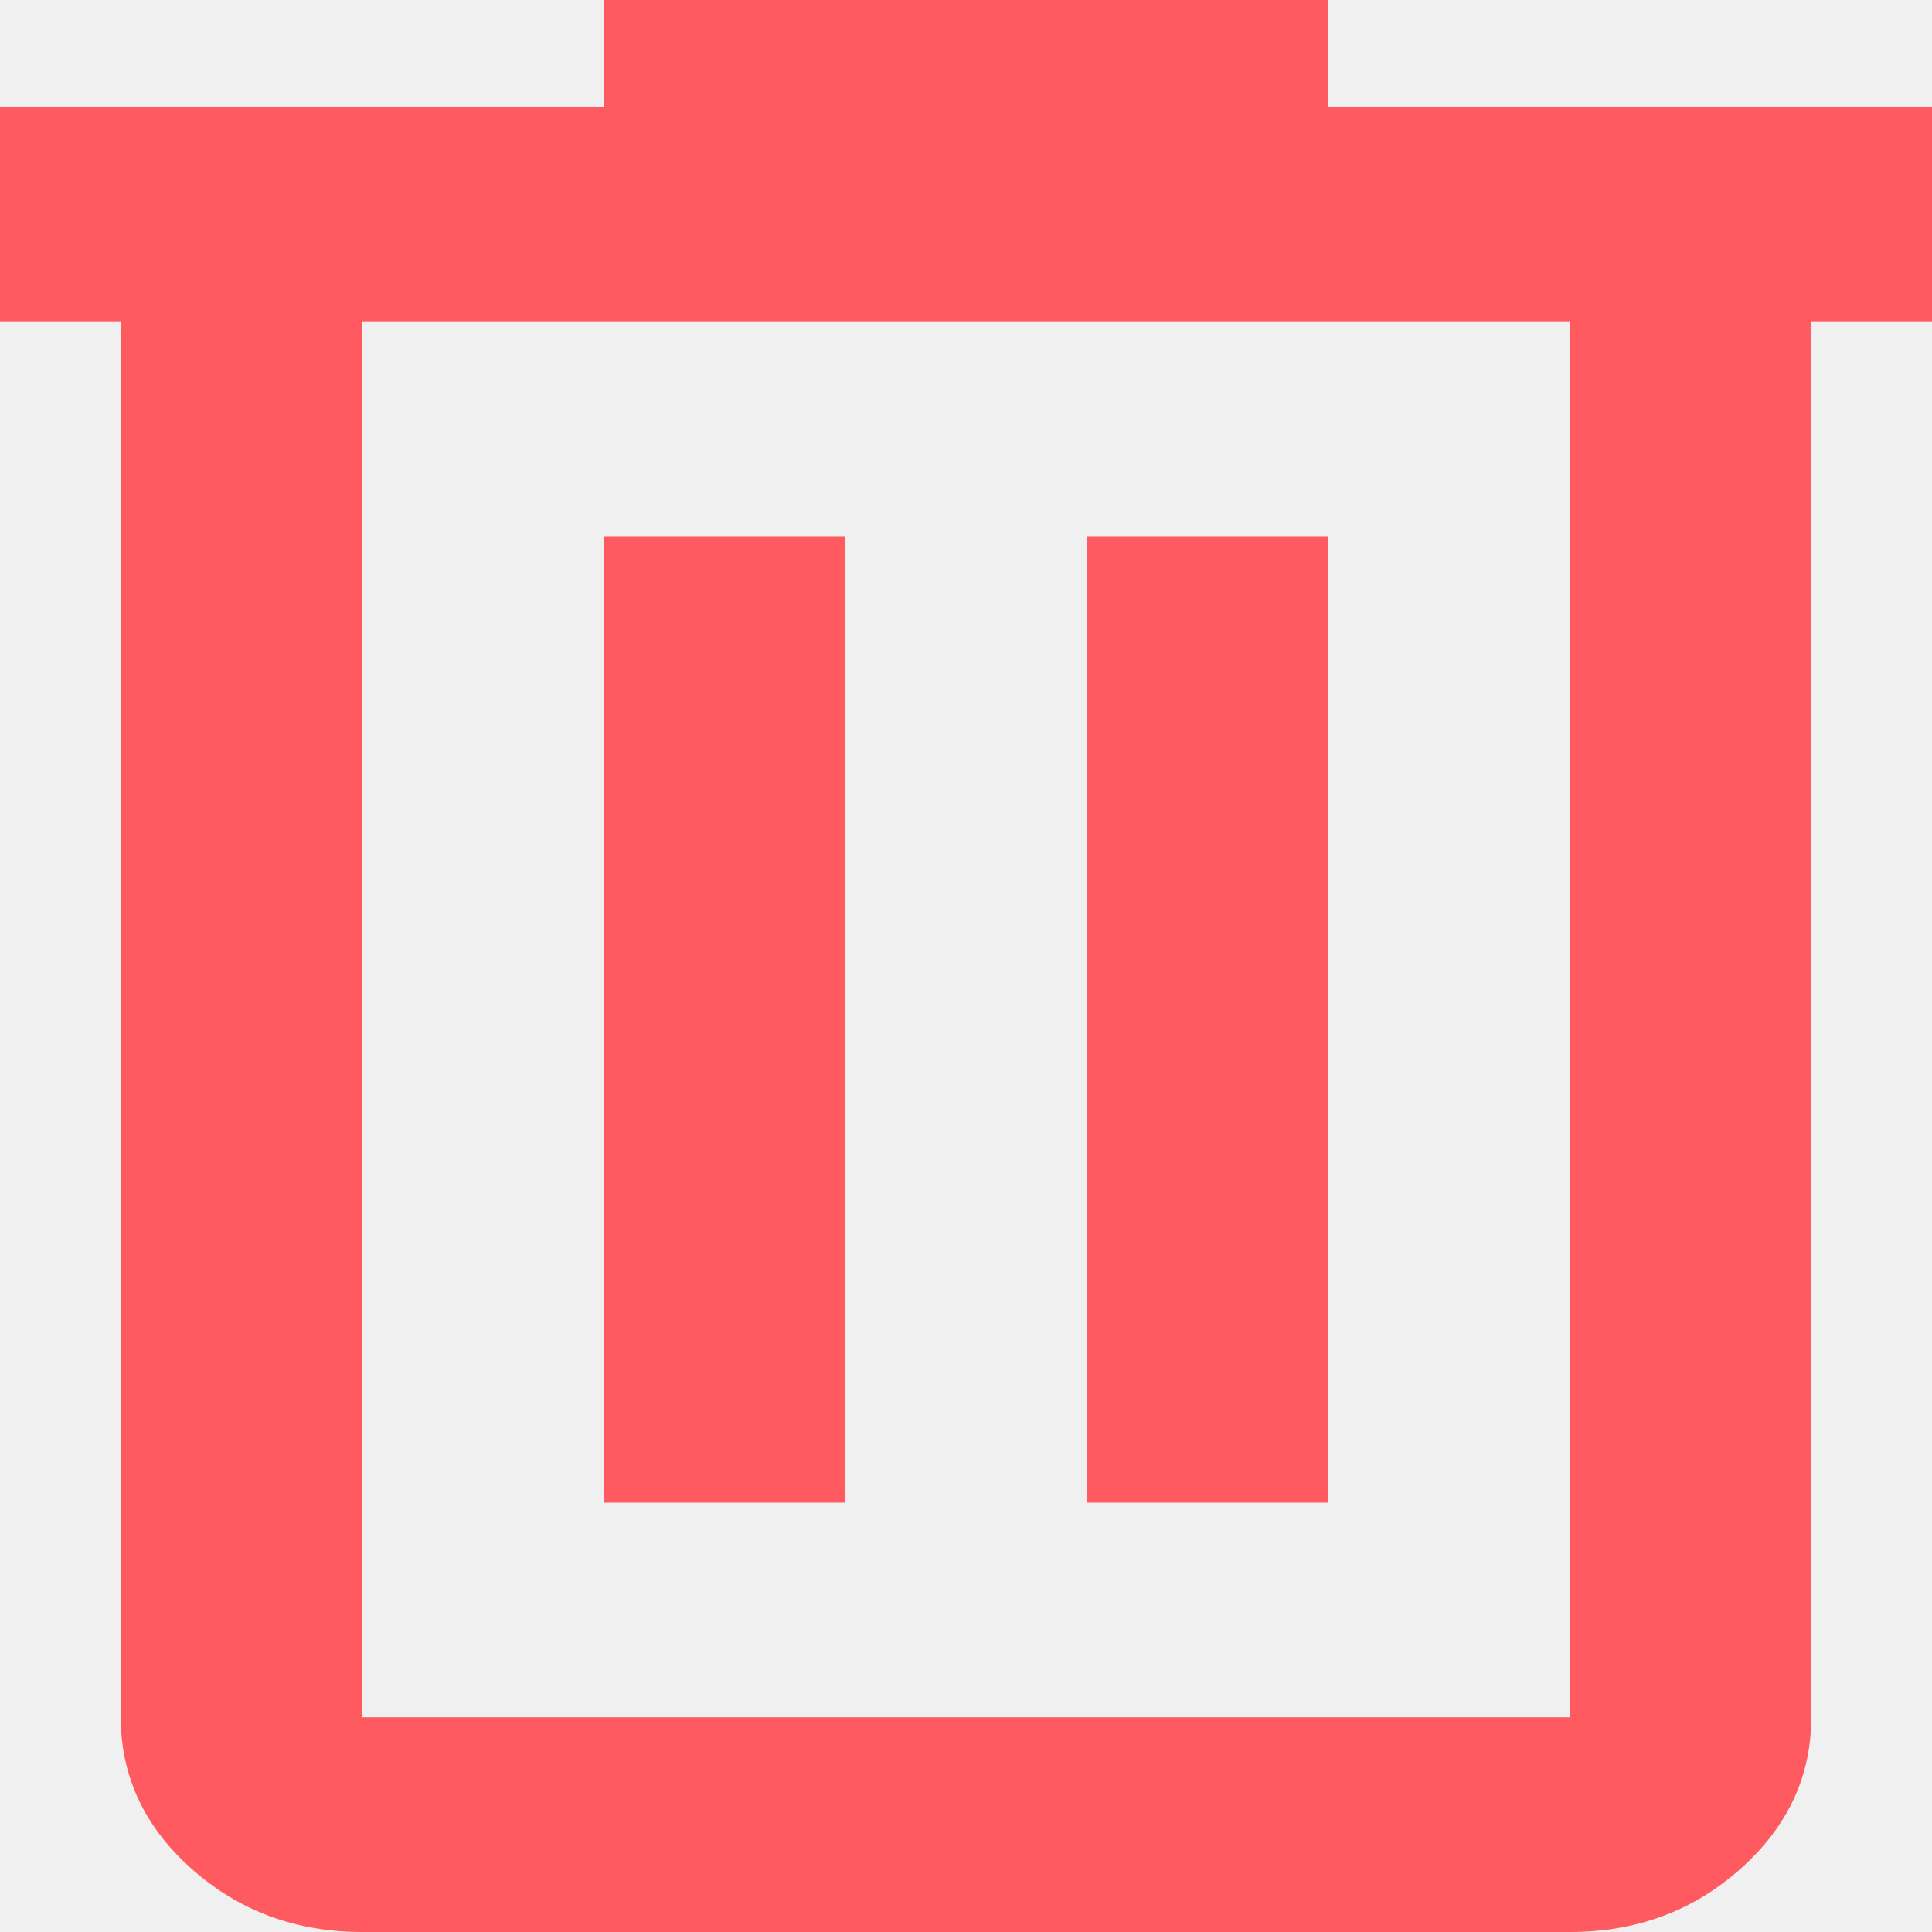
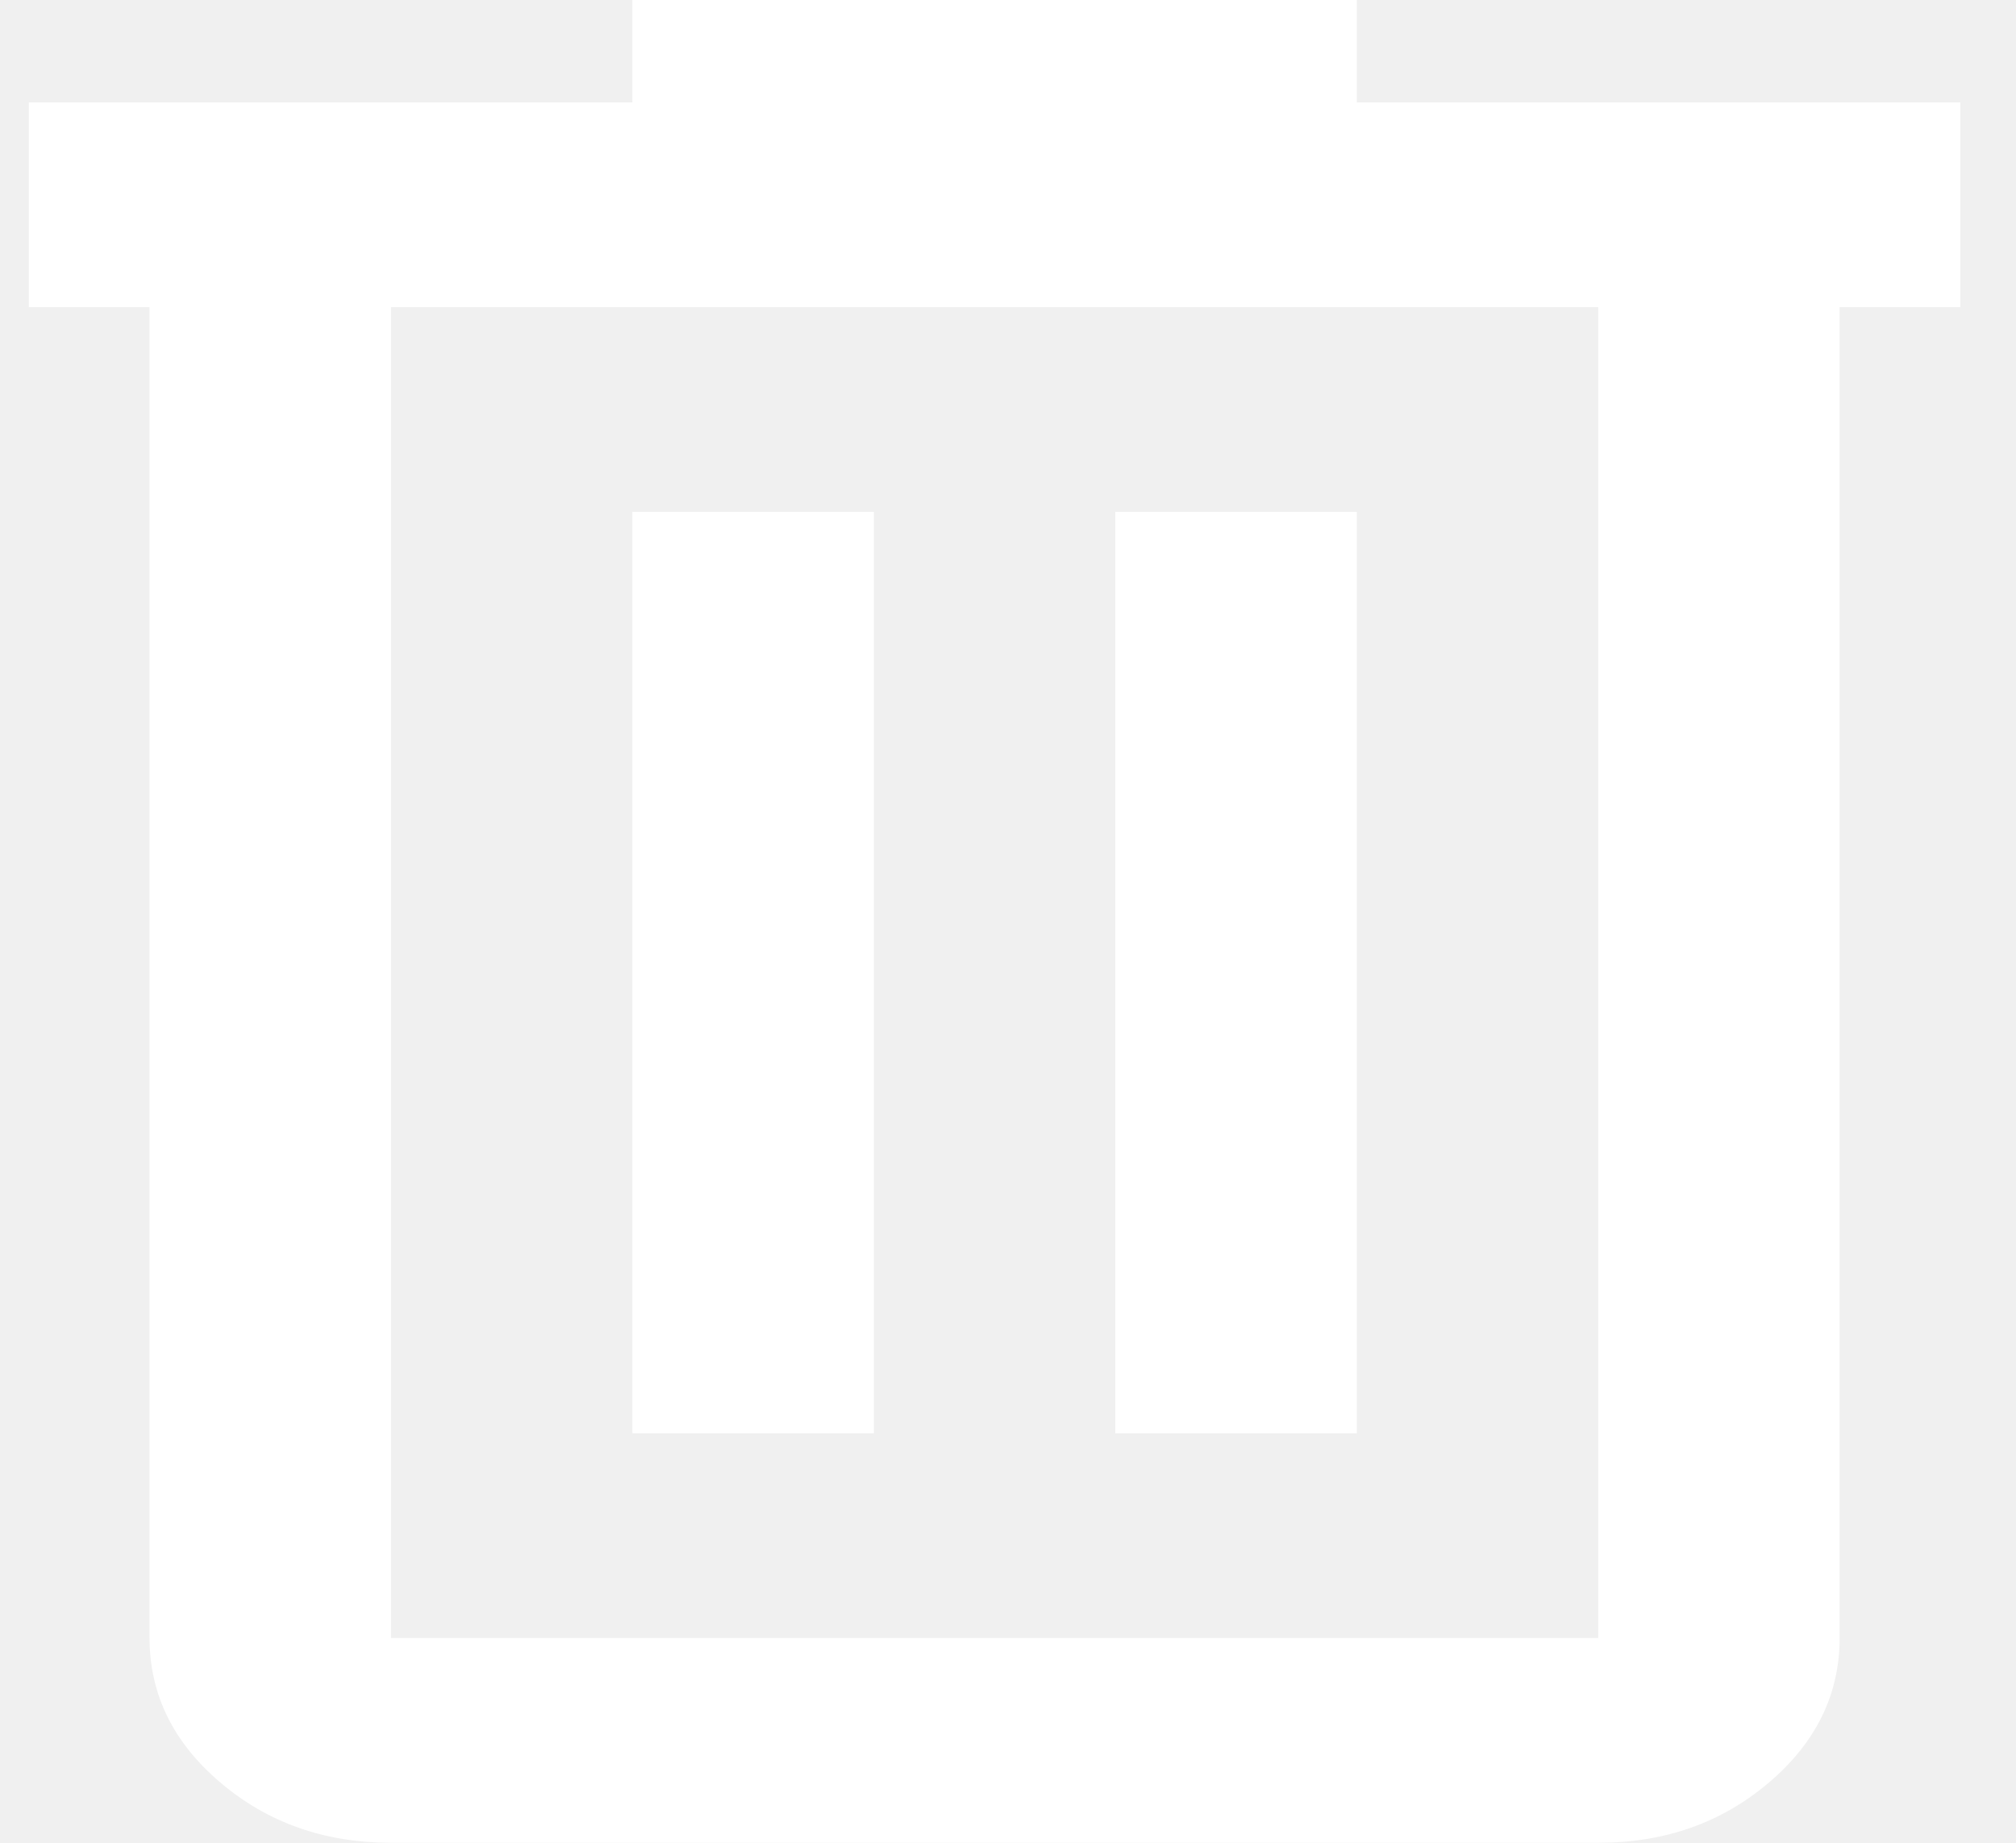
- <svg xmlns="http://www.w3.org/2000/svg" width="32" height="32" viewBox="0 0 32 32" fill="none">
-   <path d="M6 32C4.9 32 3.959 31.652 3.176 30.956C2.393 30.261 2.001 29.423 2 28.444V5.333H0V1.778H10V0H22V1.778H32V5.333H30V28.444C30 29.422 29.609 30.26 28.826 30.956C28.043 31.653 27.101 32.001 26 32H6ZM26 5.333H6V28.444H26V5.333ZM10 24.889H14V8.889H10V24.889ZM18 24.889H22V8.889H18V24.889Z" fill="#FF5A5F" />
+ <svg xmlns="http://www.w3.org/2000/svg" width="35" height="32" viewBox="0 0 35 32" fill="none">
+   <path d="M6.788 32C5.635 32 4.648 31.652 3.828 30.956C3.008 30.261 2.597 29.423 2.596 28.444V5.333H0.5V1.778H10.979V0H23.555V1.778H34.034V5.333H31.938V28.444C31.938 29.422 31.528 30.26 30.708 30.956C29.888 31.653 28.901 32.001 27.747 32H6.788ZM27.747 5.333H6.788V28.444H27.747V5.333ZM10.979 24.889H15.171V8.889H10.979V24.889ZM19.363 24.889H23.555V8.889H19.363V24.889Z" fill="white" />
</svg>
